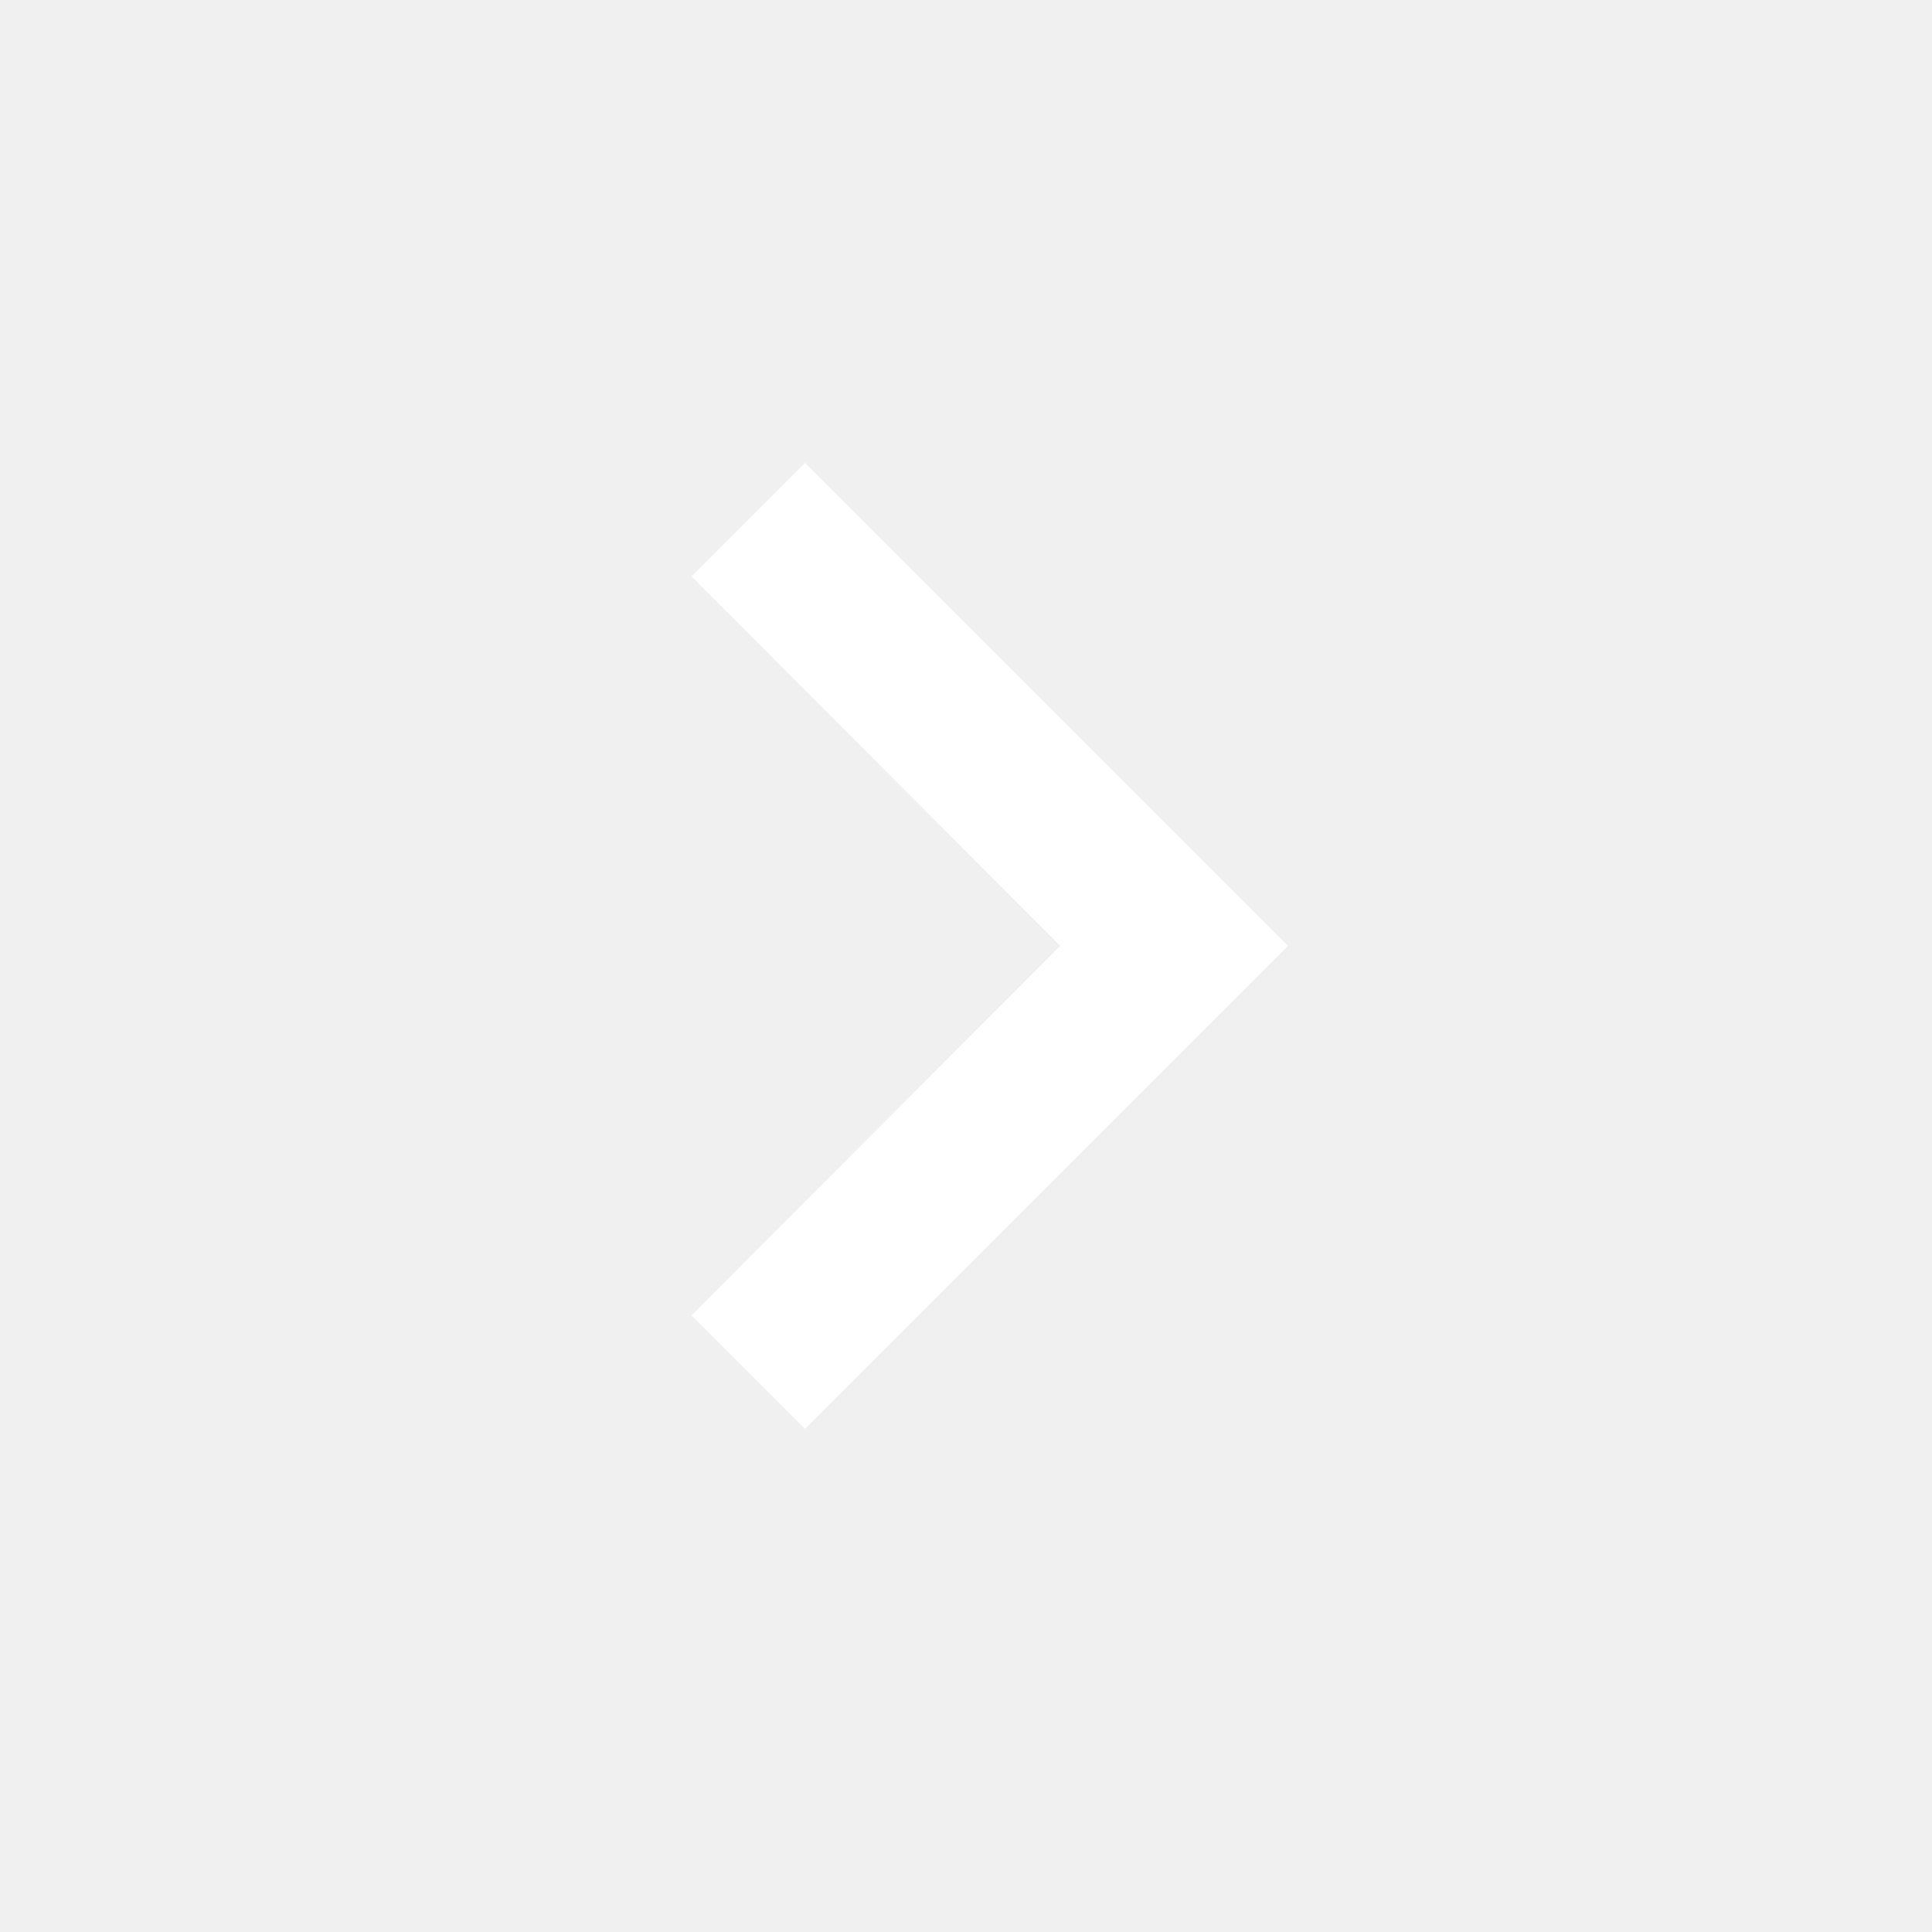
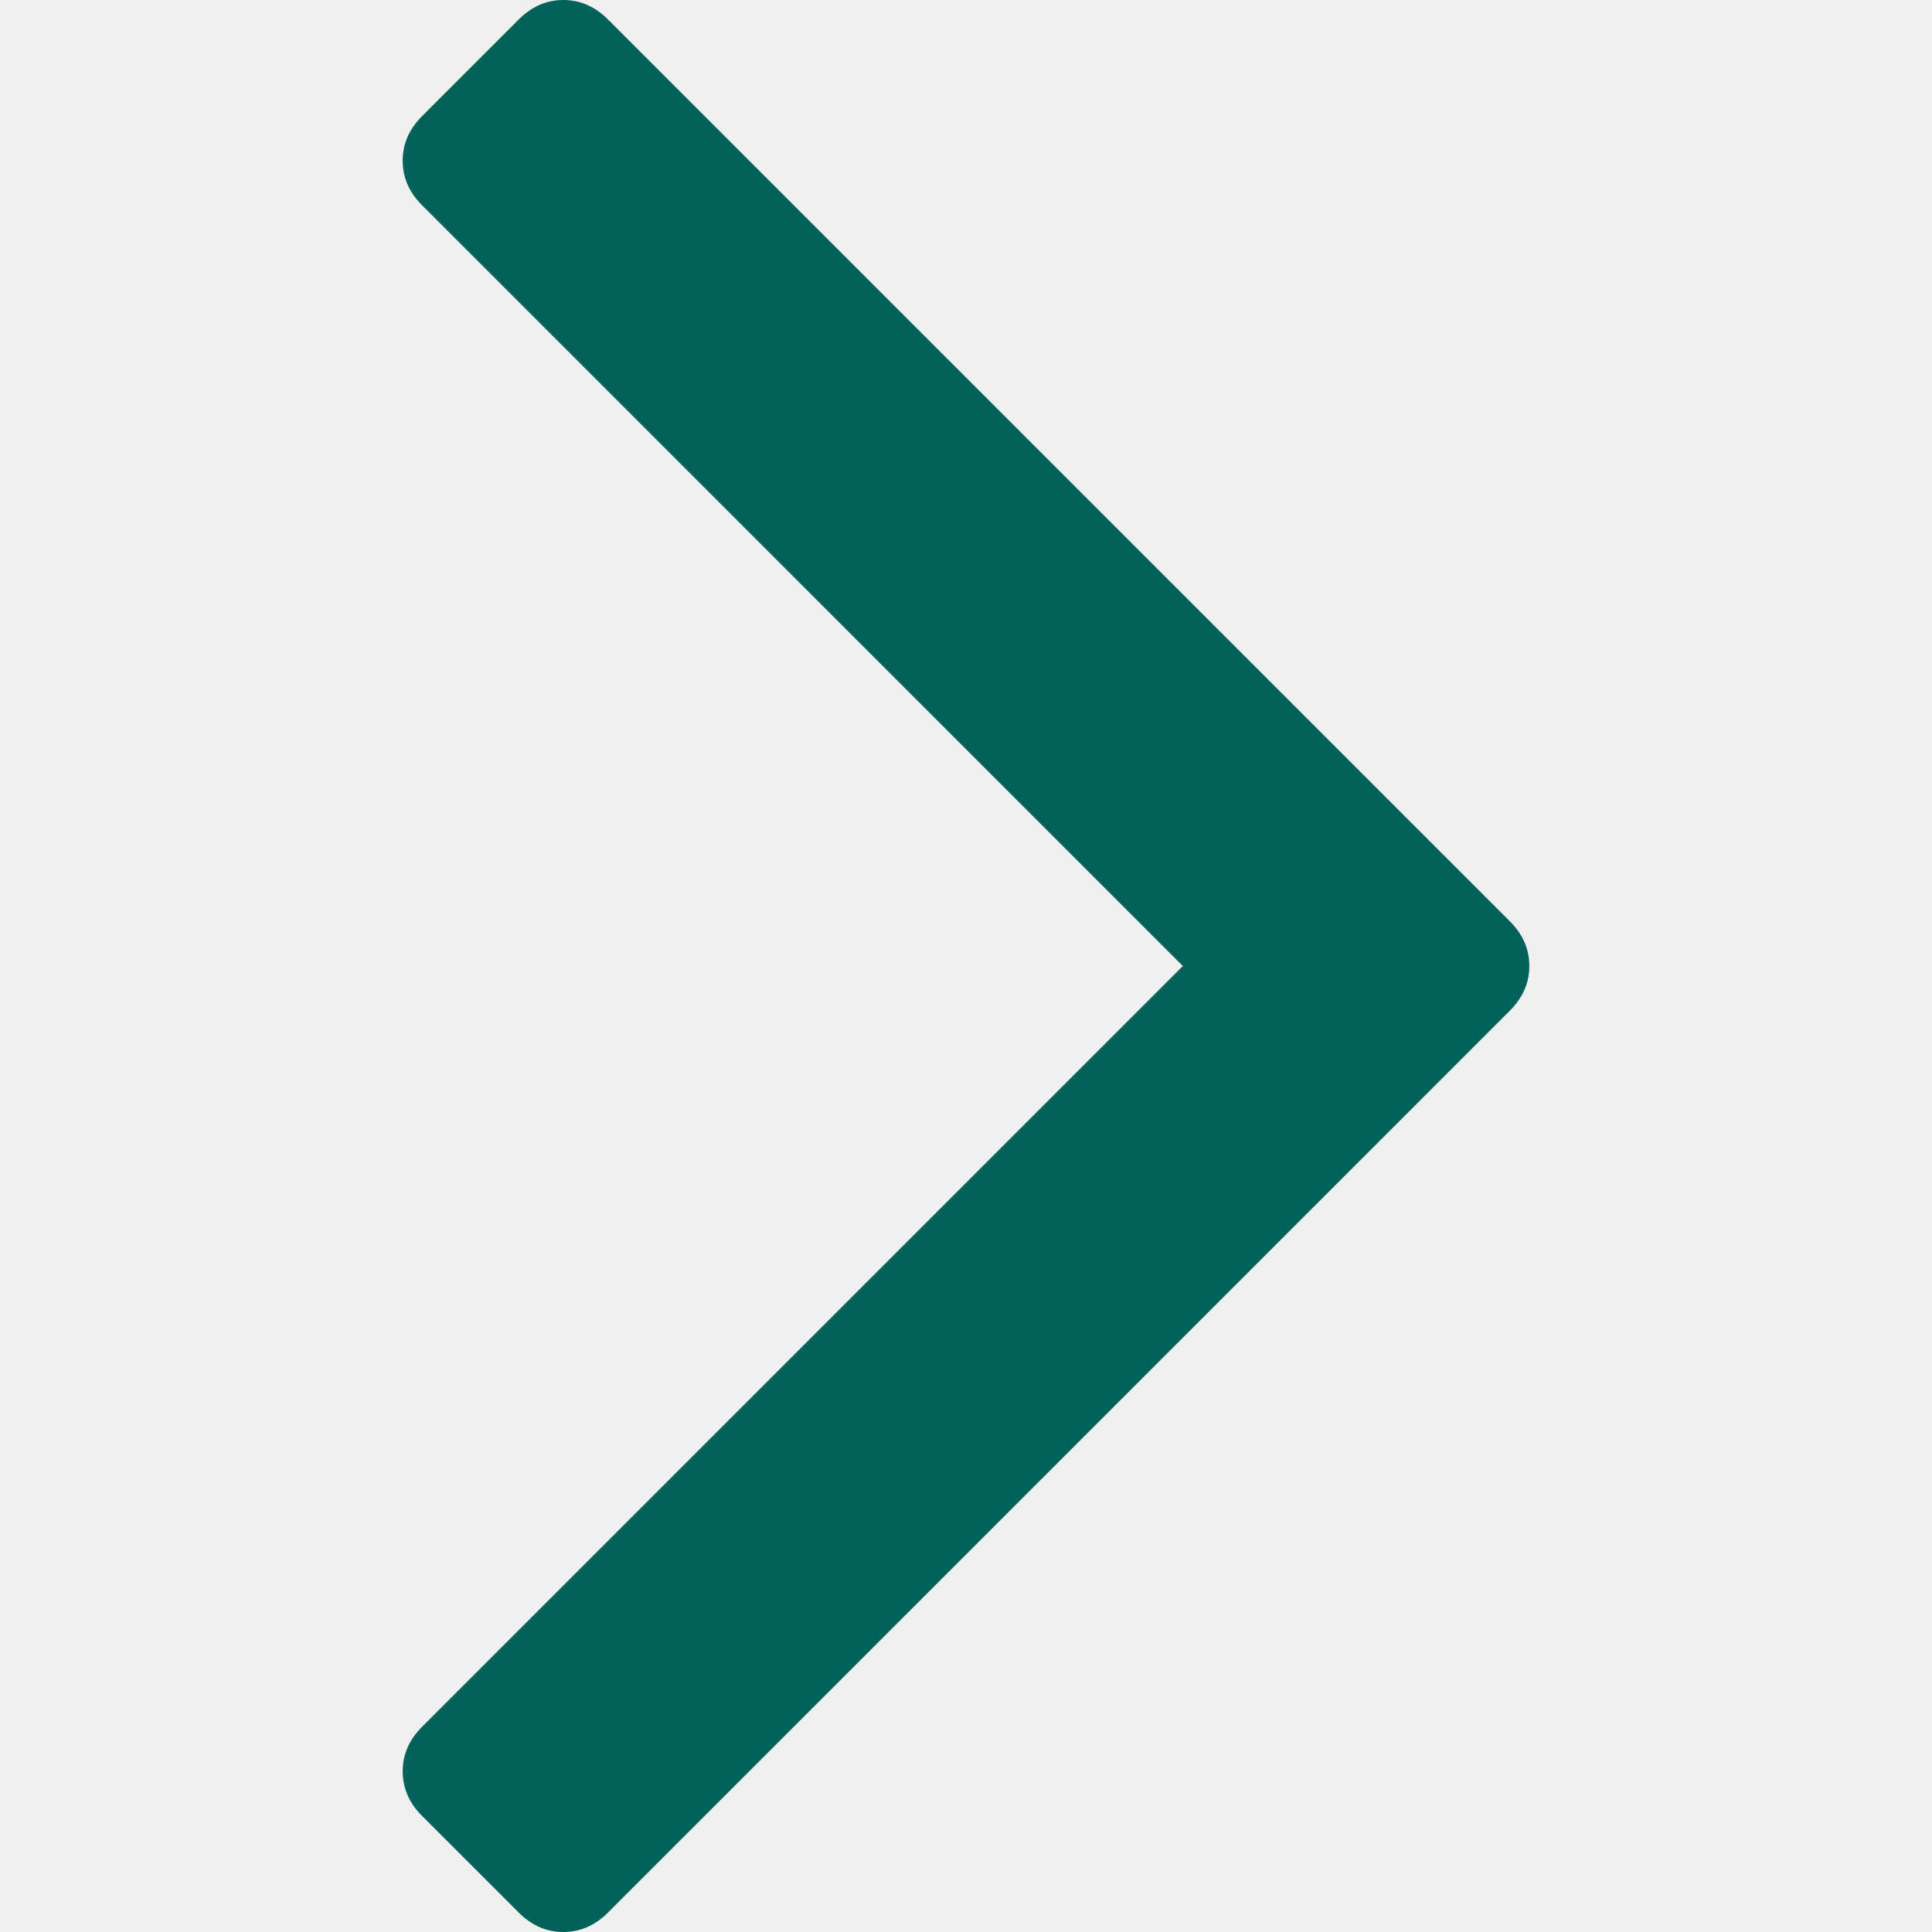
- <svg xmlns="http://www.w3.org/2000/svg" fill="#FFFFFF" height="36" viewBox="0 0 24 24" width="36">
-   <path d="M8.59 16.34l4.58-4.59-4.58-4.59L10 5.75l6 6-6 6z" />
-   <path d="M0-.25h24v24H0z" fill="none" />
+ <svg xmlns="http://www.w3.org/2000/svg" version="1.1" id="Capa_1" x="0px" y="0px" width="512px" height="512px" viewBox="0 0 284.935 284.936" style="enable-background:new 0 0 284.935 284.936;" xml:space="preserve">
+   <g>
+     <path d="M222.701,135.9L89.652,2.857C87.748,0.955,85.557,0,83.084,0c-2.474,0-4.664,0.955-6.567,2.857L62.244,17.133   c-1.906,1.903-2.855,4.089-2.855,6.567c0,2.478,0.949,4.664,2.855,6.567l112.204,112.204L62.244,254.677   c-1.906,1.903-2.855,4.093-2.855,6.564c0,2.477,0.949,4.667,2.855,6.57l14.274,14.271c1.903,1.905,4.093,2.854,6.567,2.854   c2.473,0,4.663-0.951,6.567-2.854l133.042-133.044c1.902-1.902,2.854-4.093,2.854-6.567S224.603,137.807,222.701,135.9z" fill="#00625a" />
+   </g>
+   <g>
+ </g>
+   <g>
+ </g>
+   <g>
+ </g>
+   <g>
+ </g>
+   <g>
+ </g>
+   <g>
+ </g>
+   <g>
+ </g>
+   <g>
+ </g>
+   <g>
+ </g>
+   <g>
+ </g>
+   <g>
+ </g>
+   <g>
+ </g>
+   <g>
+ </g>
+   <g>
+ </g>
+   <g>
+ </g>
</svg>
